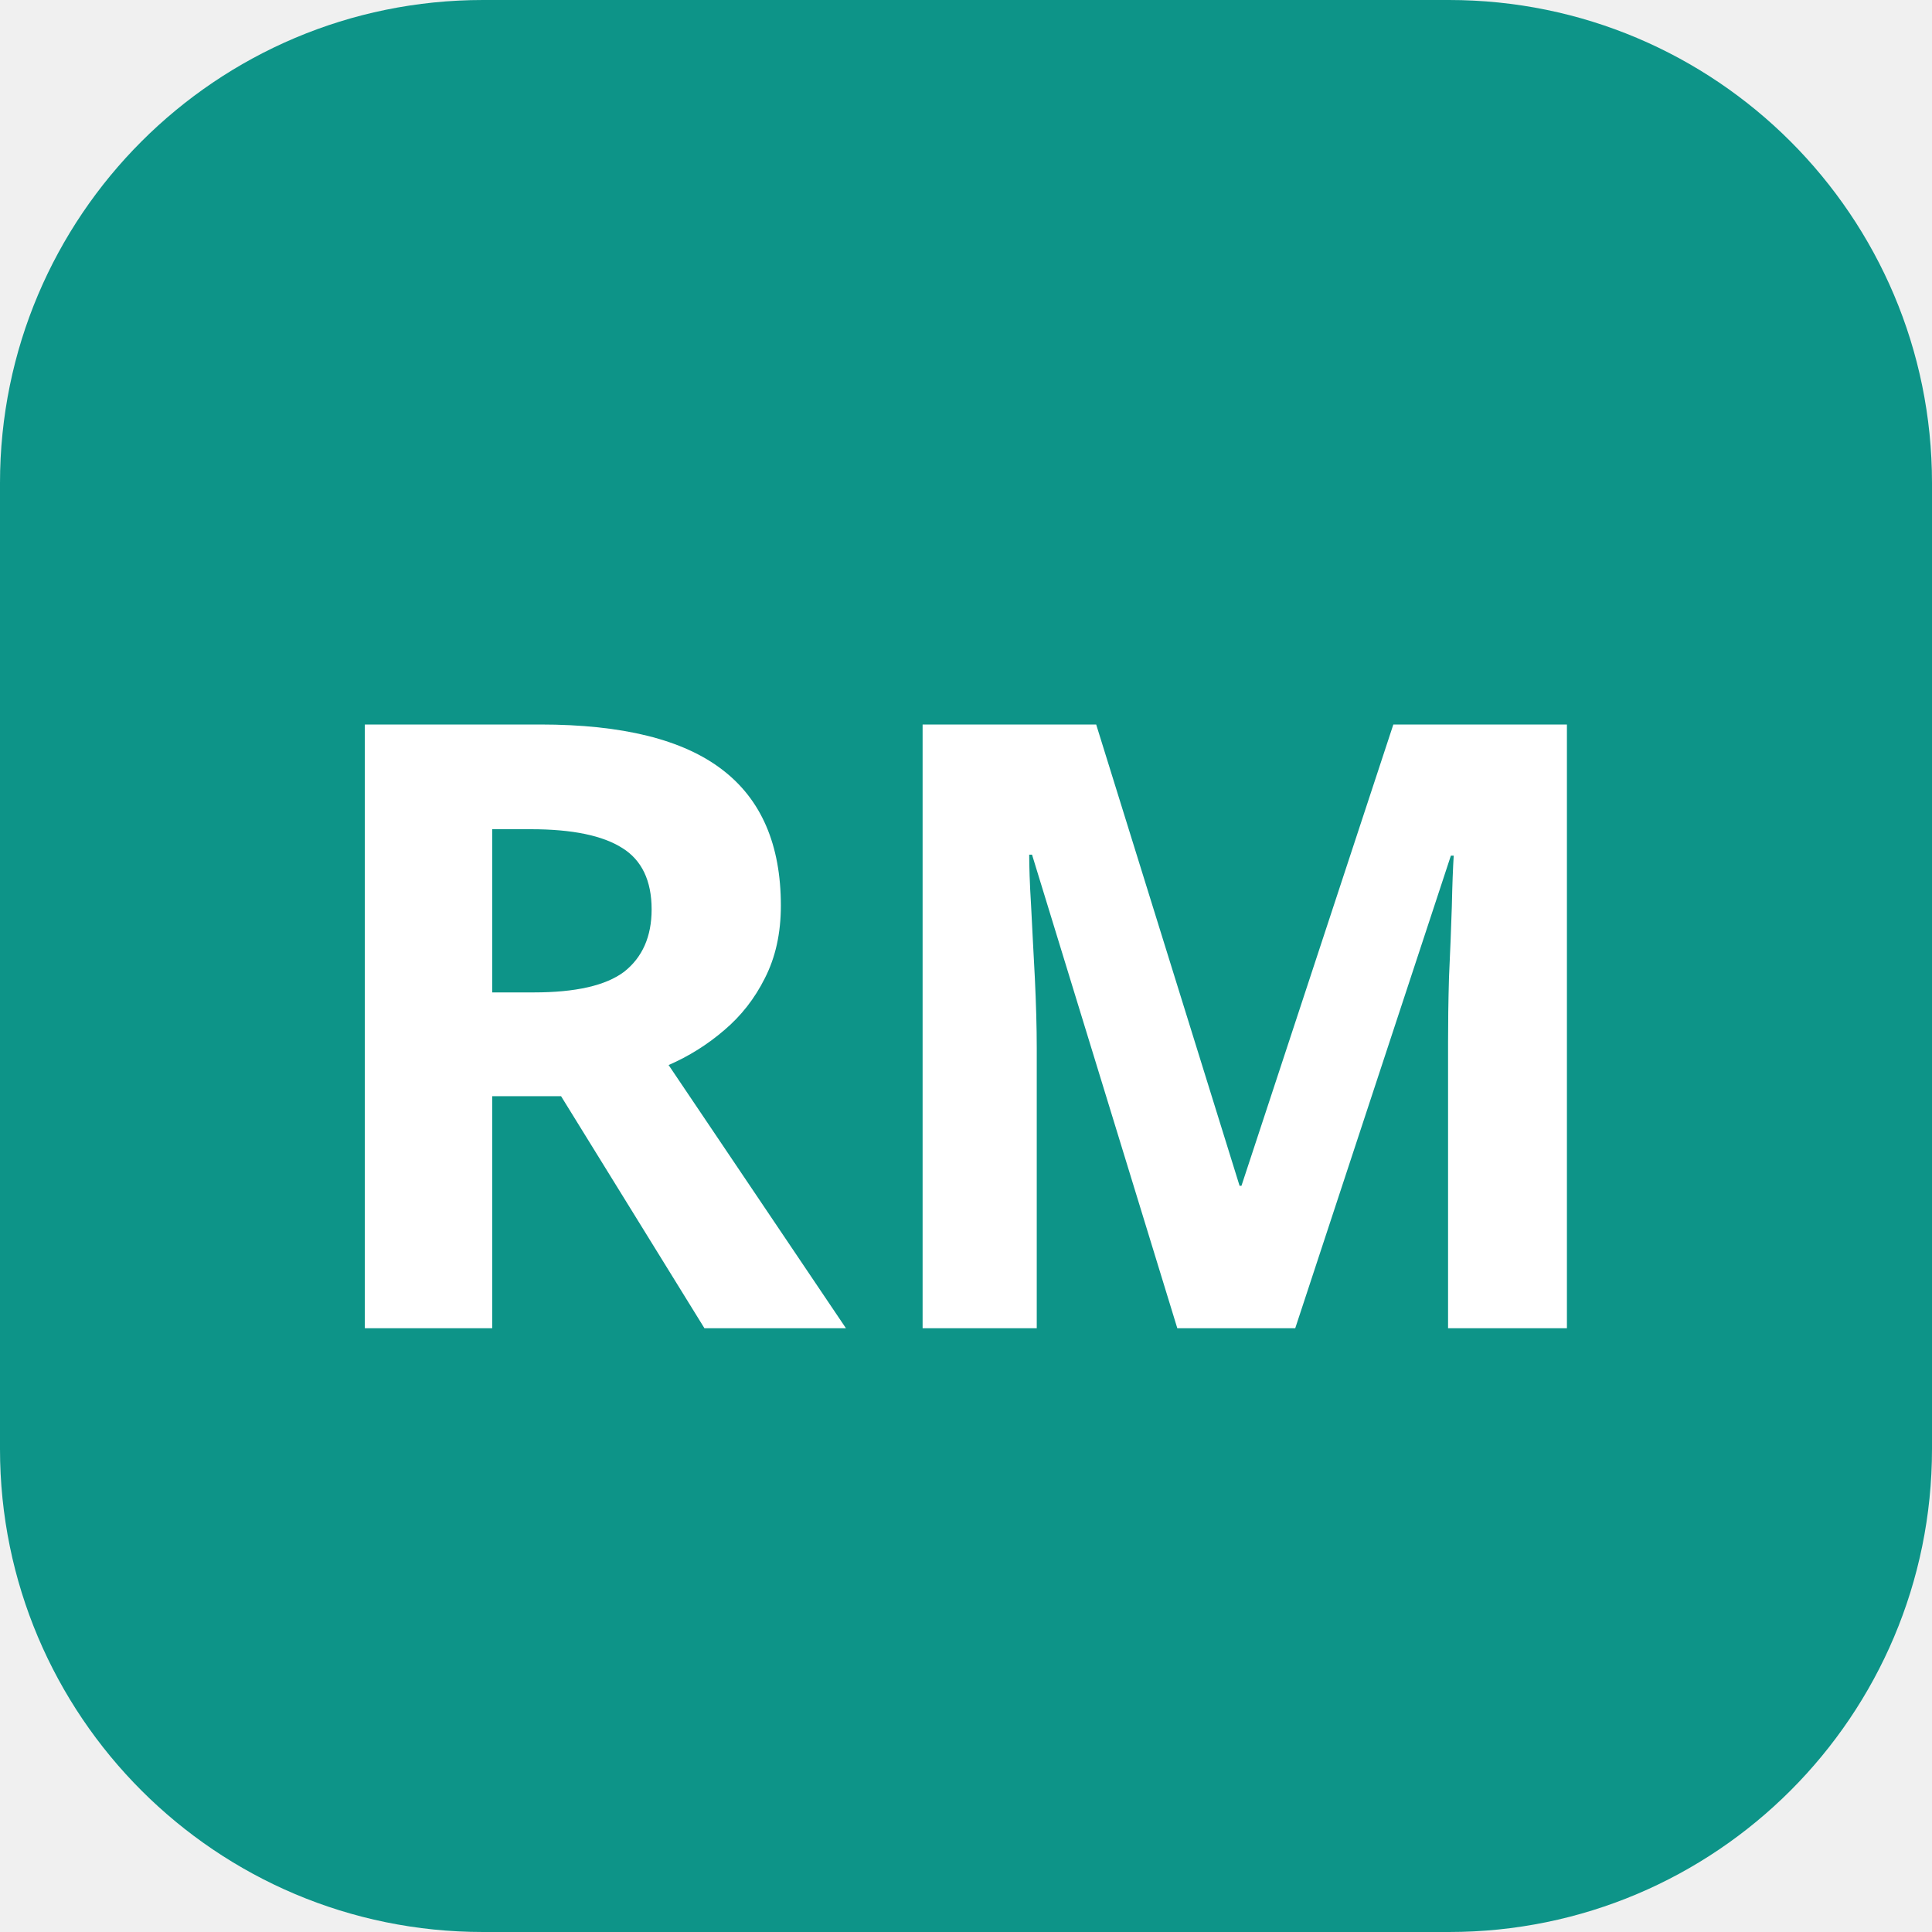
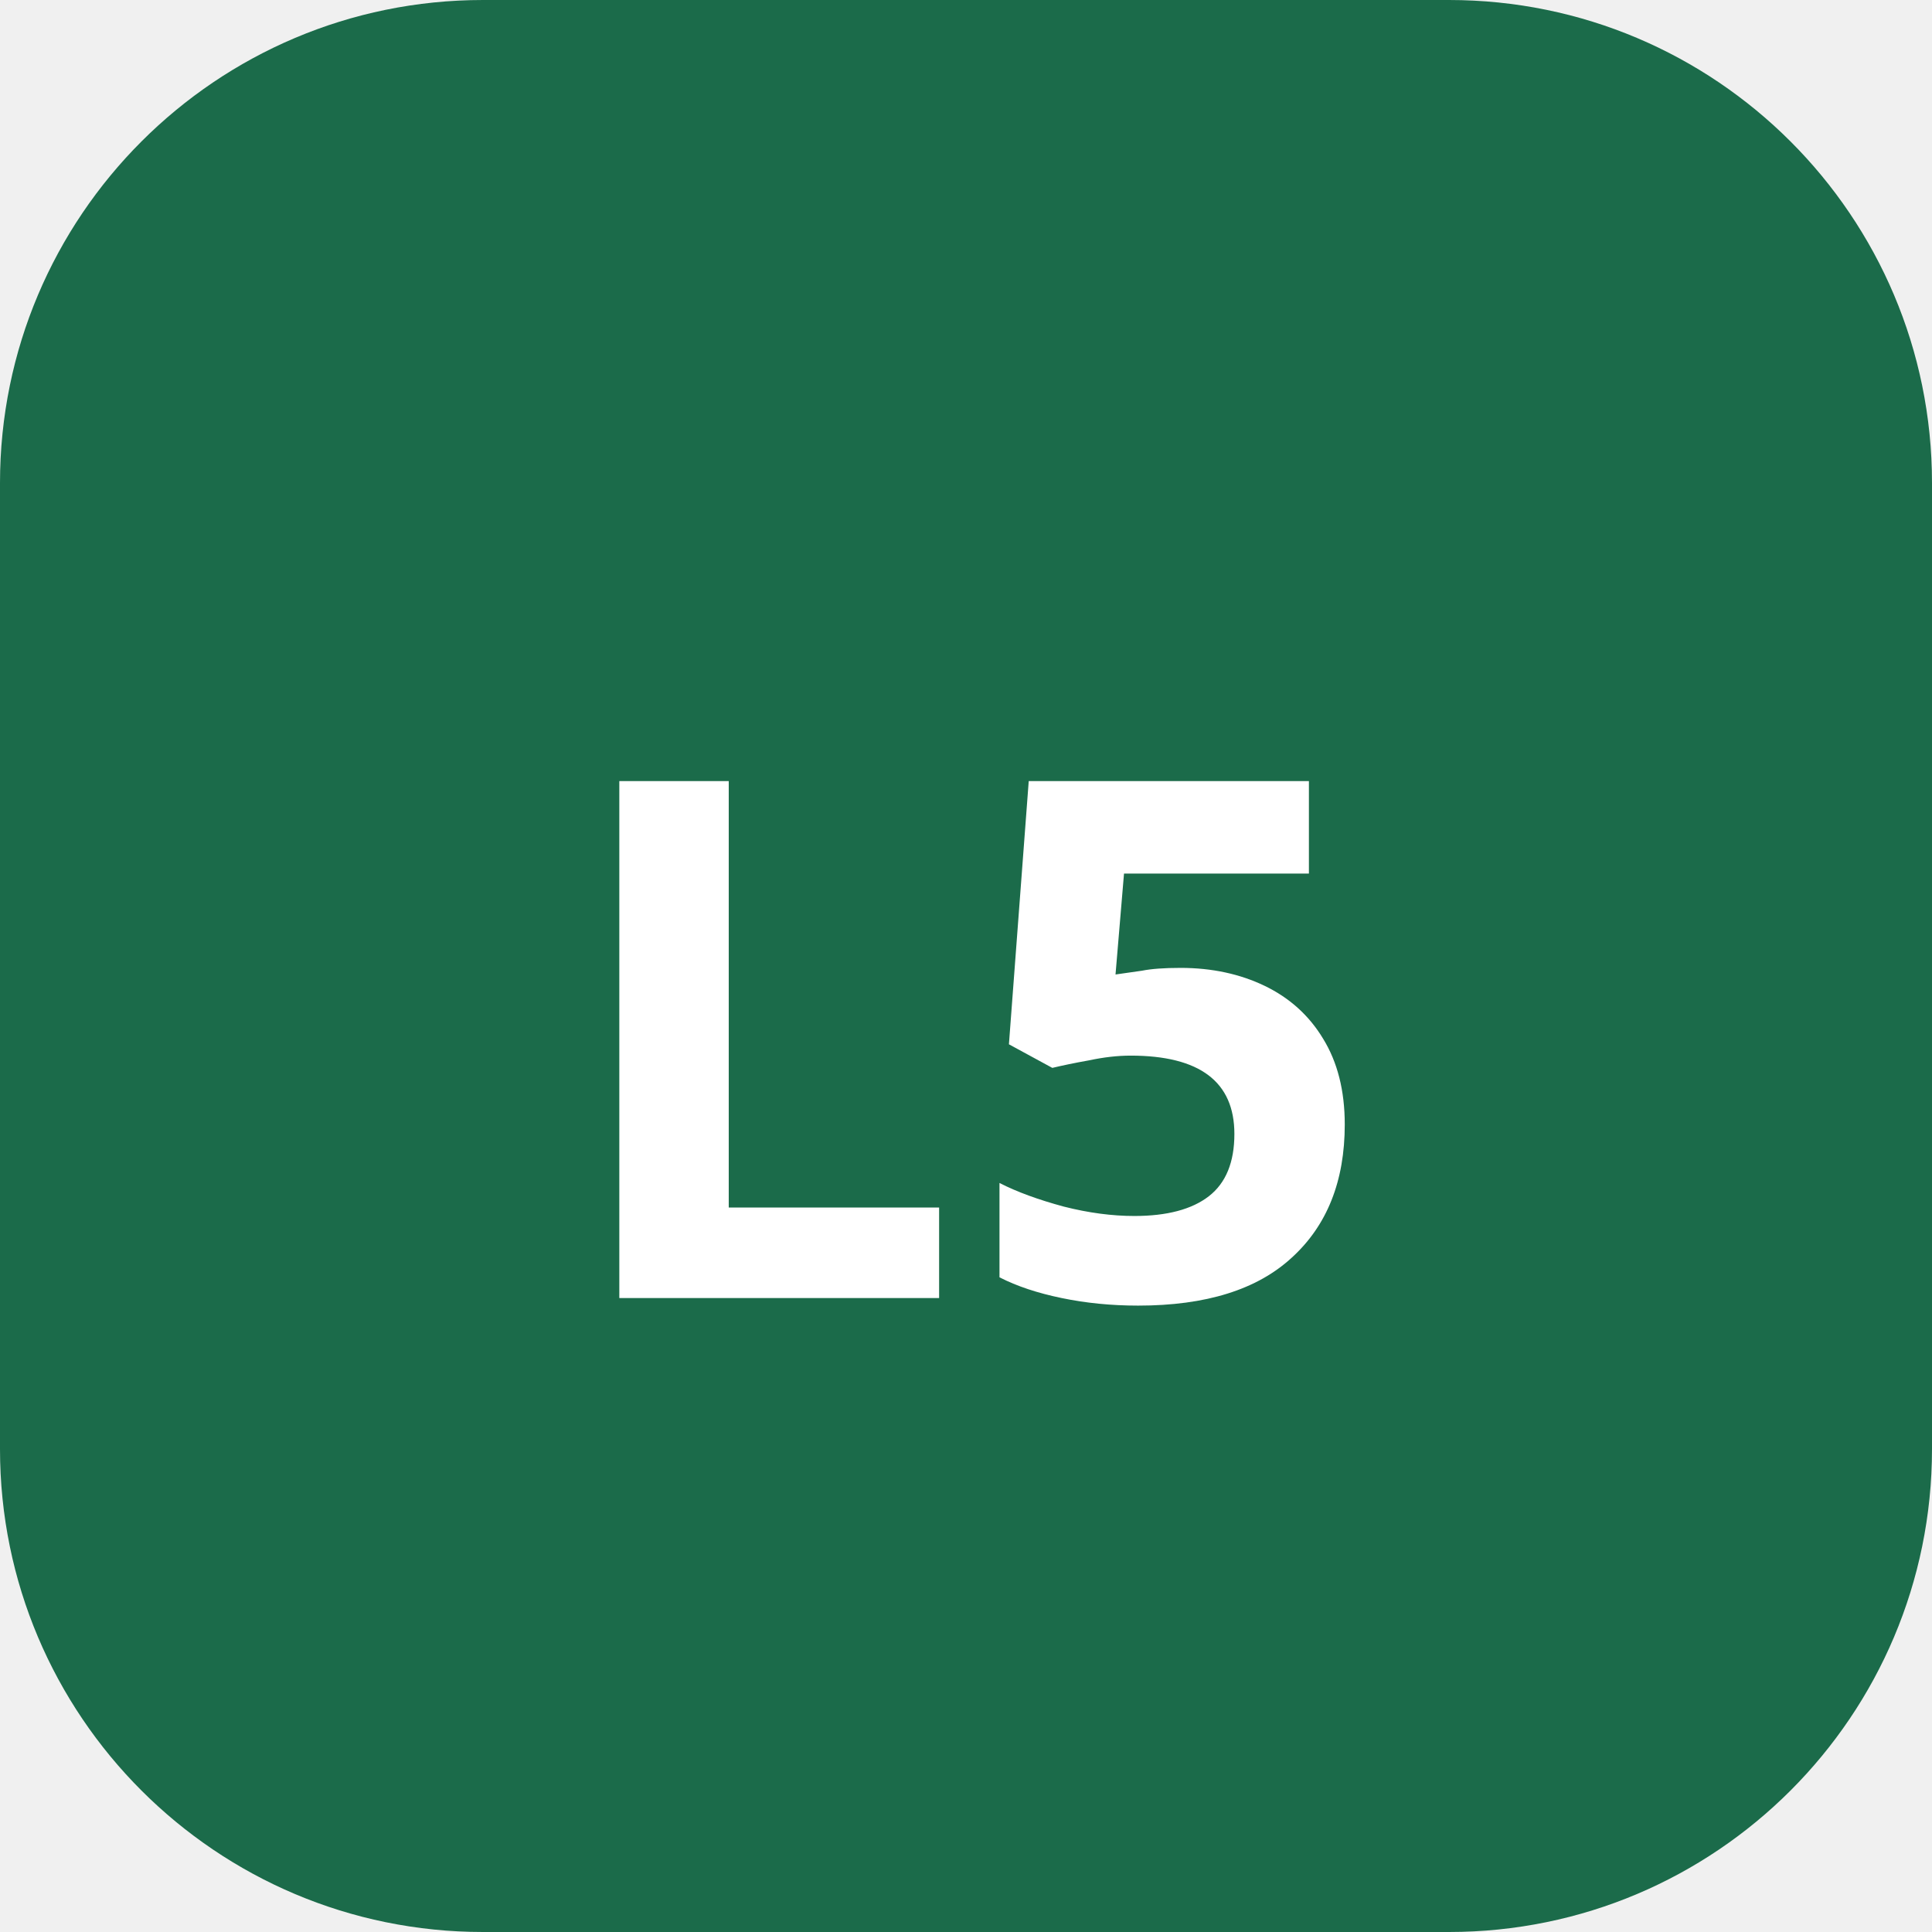
<svg xmlns="http://www.w3.org/2000/svg" viewBox="0 0 32 32" fill="none">
-   <rect width="32" height="32" rx="8" fill="#0d9488" />
-   <text x="16" y="22" text-anchor="middle" fill="#fff" font-family="system-ui,sans-serif" font-weight="700" font-size="14">RM</text>
+   <rect width="32" height="32" rx="8" fill="#1b6b4a" />
+   <text x="16" y="21.5" text-anchor="middle" fill="#fff" font-family="system-ui,sans-serif" font-weight="700" font-size="12">L5</text>
</svg>
